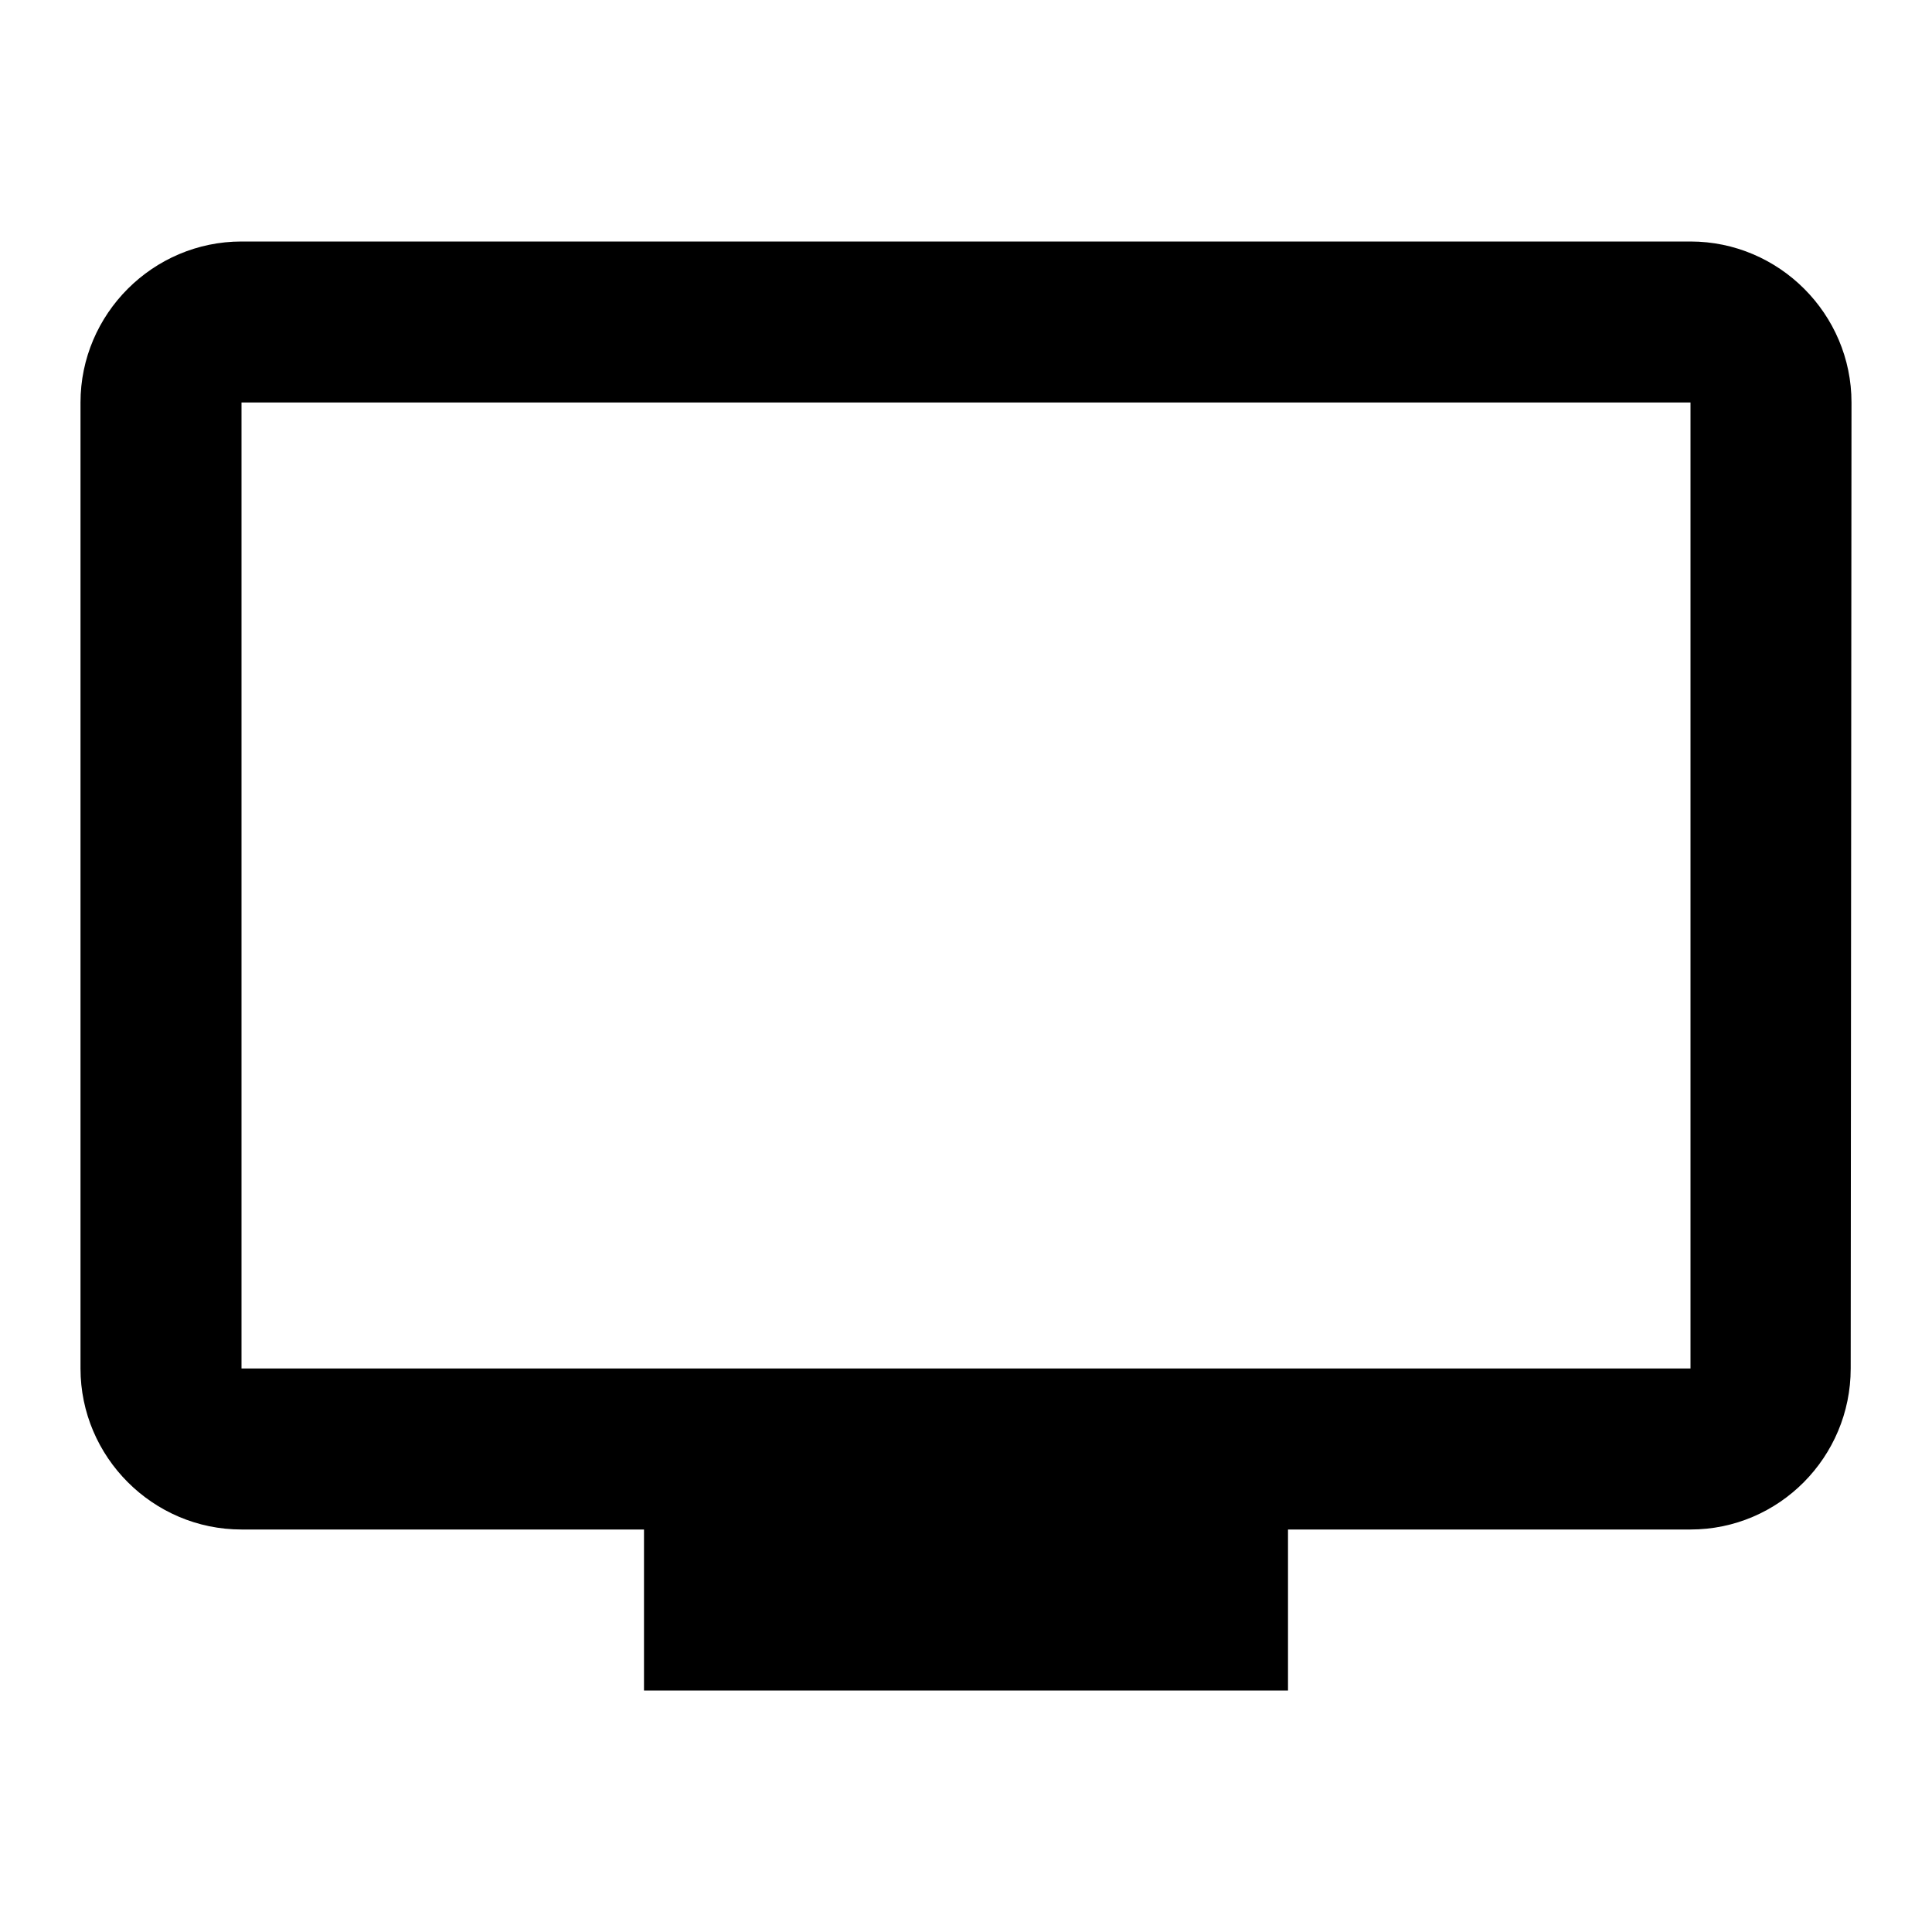
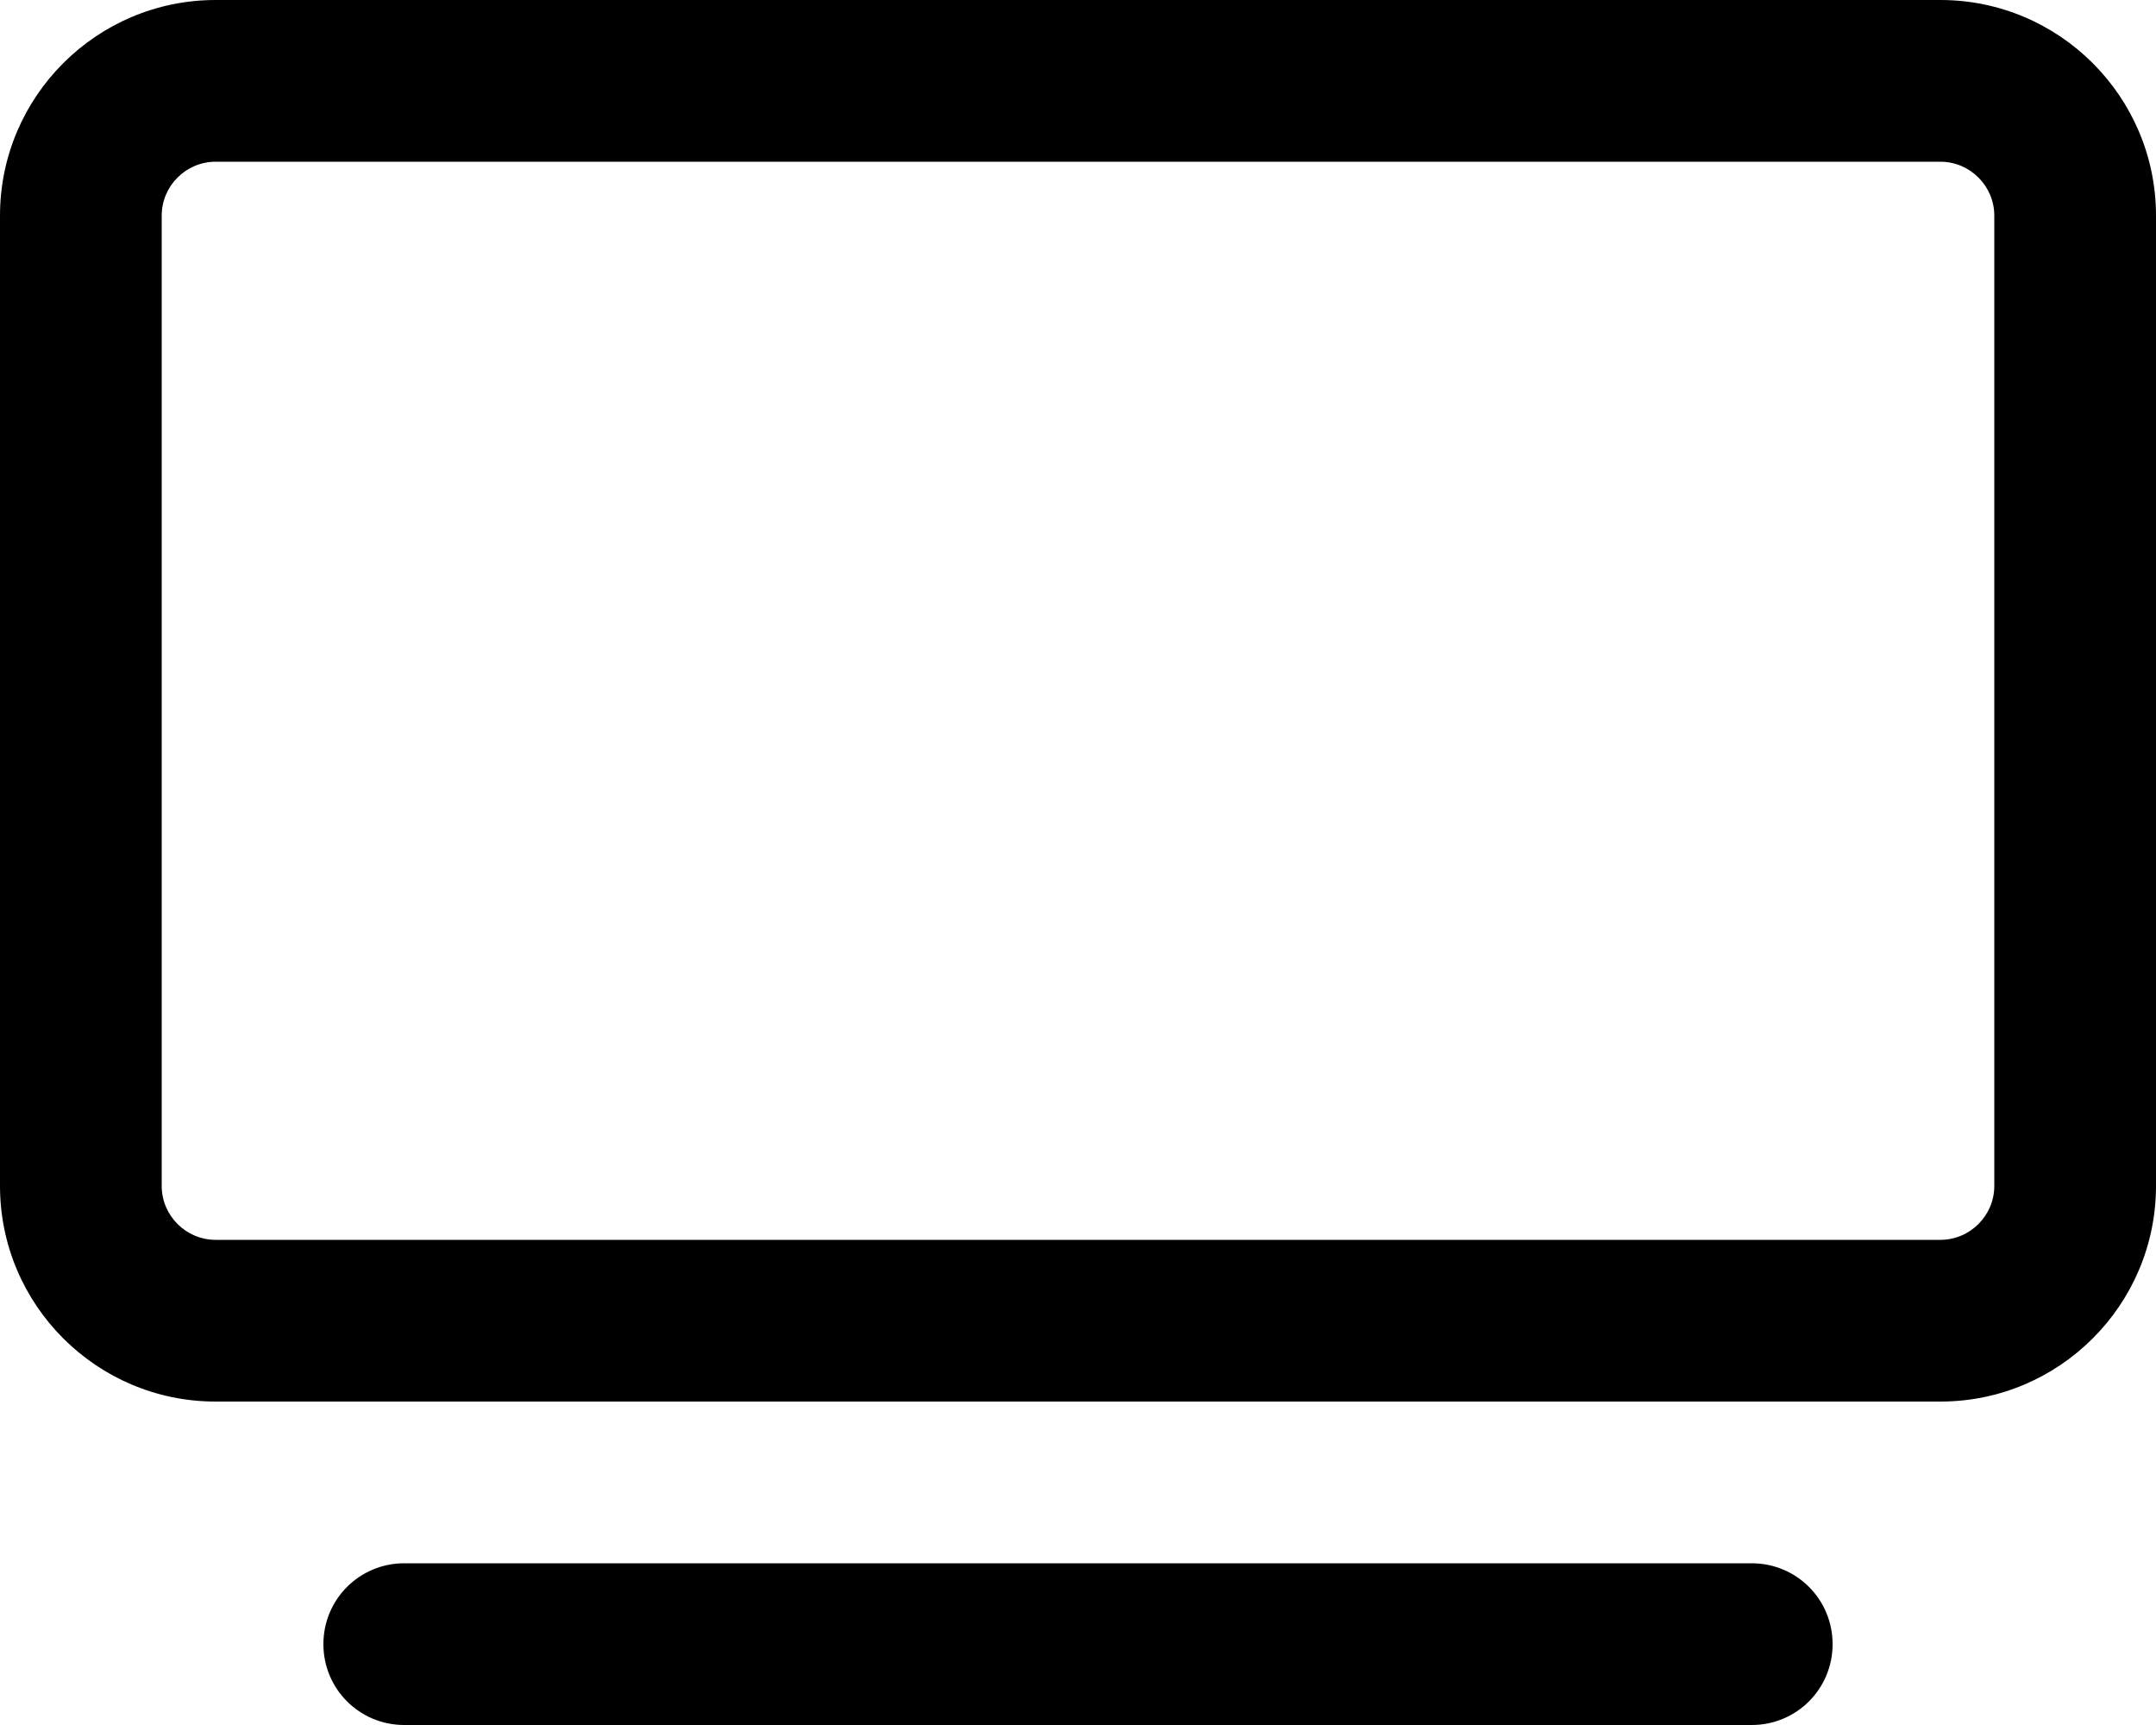
- <svg xmlns="http://www.w3.org/2000/svg" height="24" viewBox="0 0 24 24" width="24">
-   <path d="M0 0h24v24H0z" fill="none" />
-   <path d="M21 3H3c-1.1 0-2 .9-2 2v12c0 1.1.9 2 2 2h5v2h8v-2h5c1.1 0 1.99-.9 1.99-2L23 5c0-1.1-.9-2-2-2zm0 14H3V5h18v12z" />
+ <svg xmlns="http://www.w3.org/2000/svg" viewbox="0 0 640 512">
+   <path d="M64 48c-8.8 0-16 7.2-16 16V352c0 8.8 7.2 16 16 16H576c8.8 0 16-7.2 16-16V64c0-8.8-7.2-16-16-16H64zM0 64C0 28.7 28.7 0 64 0H576c35.3 0 64 28.7 64 64V352c0 35.3-28.7 64-64 64H64c-35.3 0-64-28.7-64-64V64zM120 464H520c13.3 0 24 10.7 24 24s-10.7 24-24 24H120c-13.3 0-24-10.7-24-24s10.7-24 24-24z" />
</svg>
